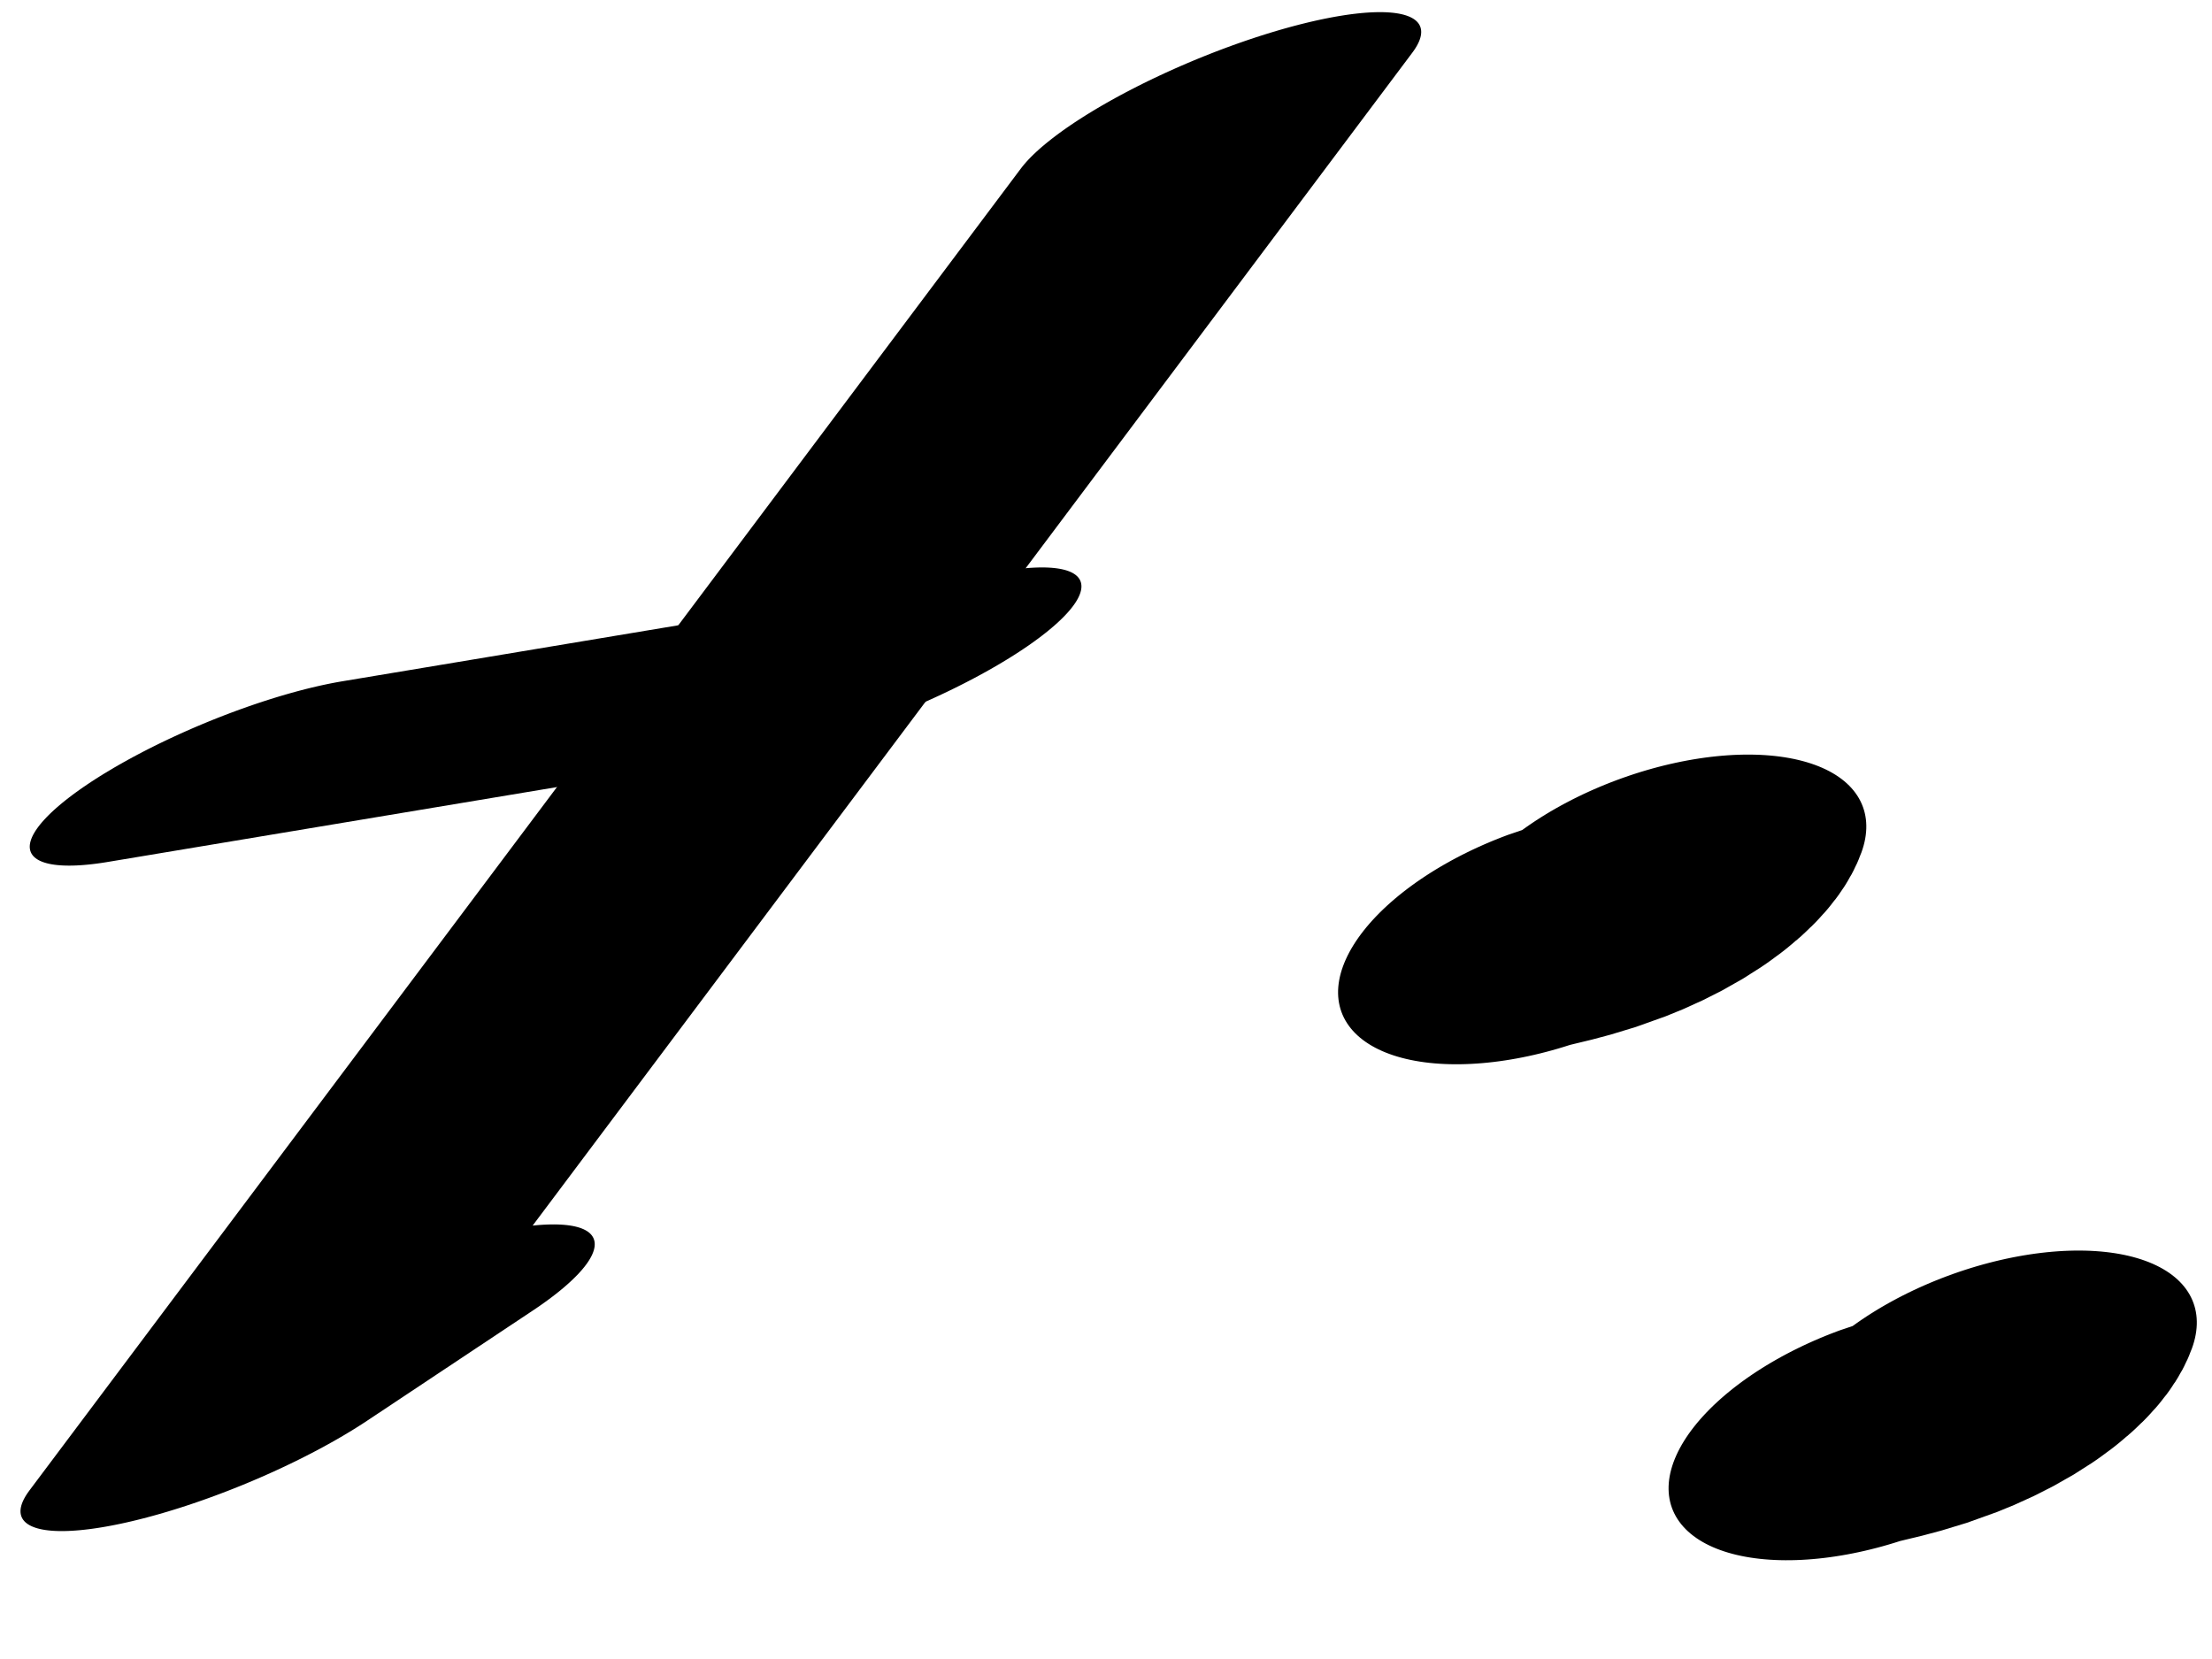
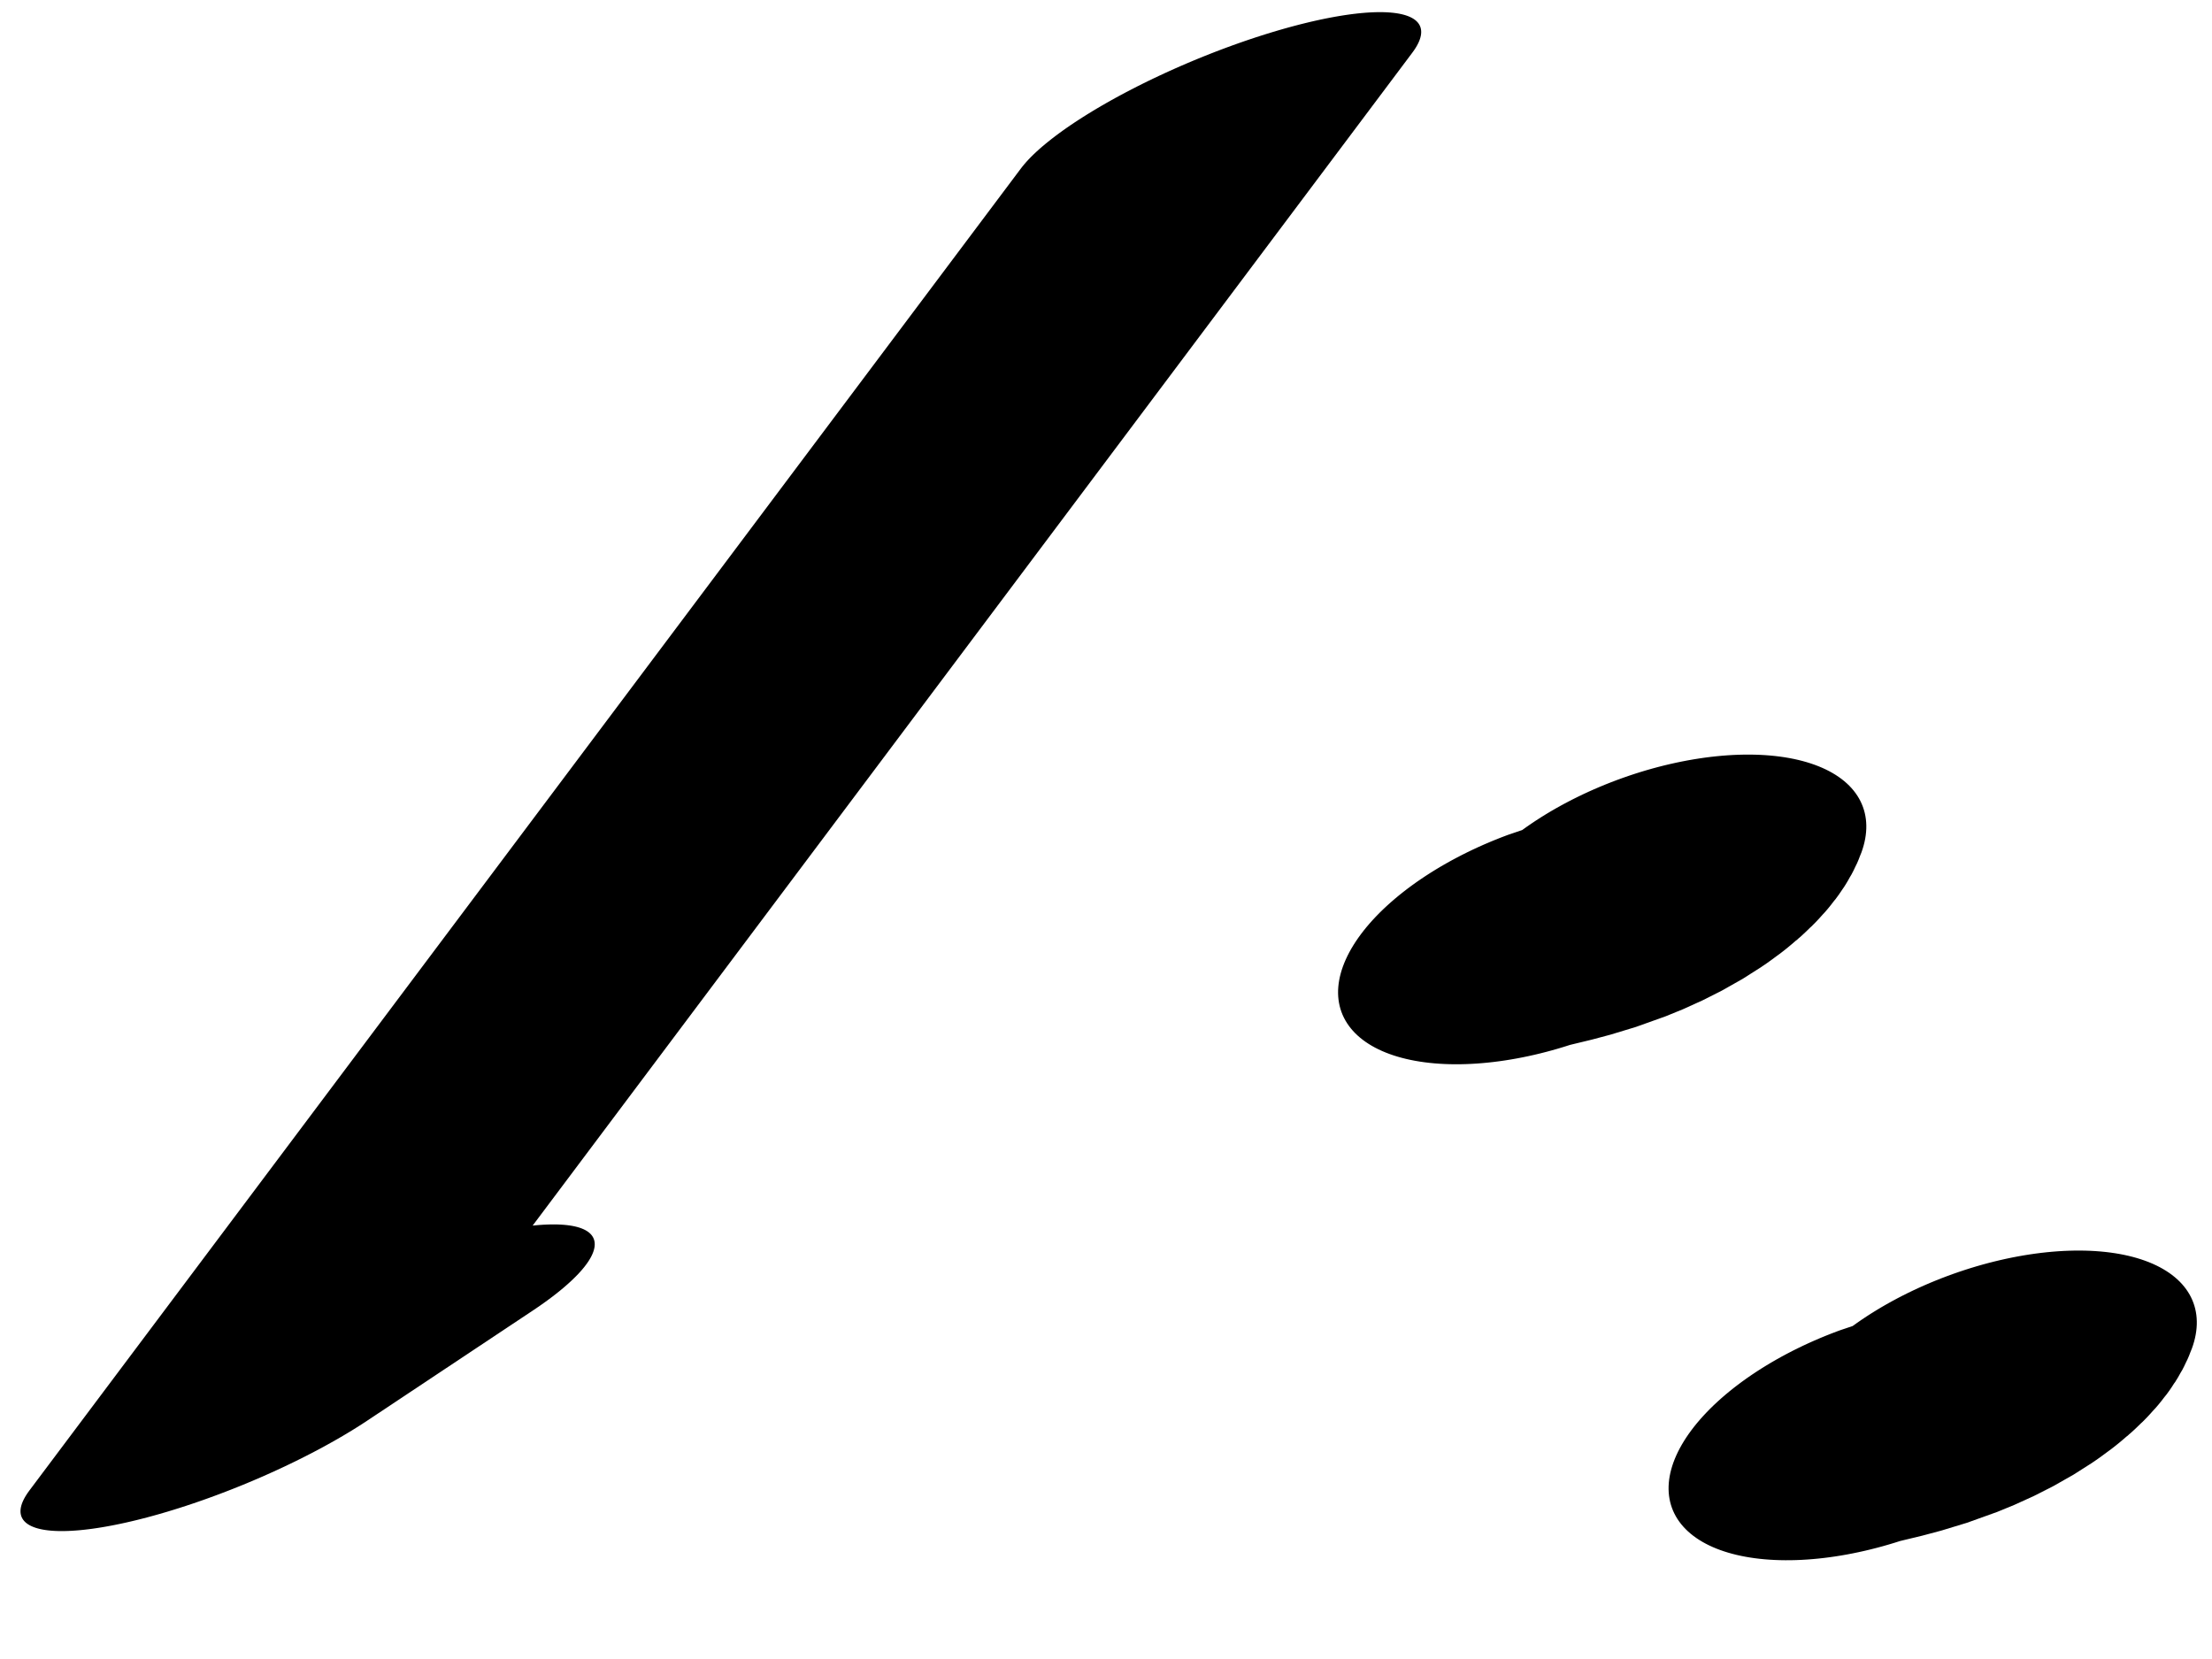
<svg xmlns="http://www.w3.org/2000/svg" width="20" height="15" viewBox="0 0 20 15">
  <path fill="none" stroke-width="32.529" stroke-linecap="round" stroke-linejoin="round" stroke="rgb(0%, 0%, 0%)" stroke-opacity="1" stroke-miterlimit="10" d="M 126.738 284.991 L 21.751 36.331 L 36.109 47.62 " transform="matrix(0.113137, -0.0468644, -0.0117155, -0.0282833, 0, 15)" />
-   <path fill="none" stroke-width="31.057" stroke-linecap="round" stroke-linejoin="round" stroke="rgb(0%, 0%, 0%)" stroke-opacity="1" stroke-miterlimit="10" d="M 40.428 216.689 L 88.63 172.041 " transform="matrix(0.113137, -0.0468632, -0.0117161, -0.0282841, 0, 15)" />
  <path fill="none" stroke-width="38.044" stroke-linecap="round" stroke-linejoin="round" stroke="rgb(0%, 0%, 0%)" stroke-opacity="1" stroke-miterlimit="10" d="M 147.818 25.943 C 151.62 25.973 155.979 22.48 158.46 28.426 " transform="matrix(0.097754, -0.0355797, -0.0177892, -0.048877, 0, 15)" />
  <path fill="none" stroke-width="38.044" stroke-linecap="round" stroke-linejoin="round" stroke="rgb(0%, 0%, 0%)" stroke-opacity="1" stroke-miterlimit="10" d="M 160.068 -74.722 C 163.905 -74.718 168.229 -78.186 170.71 -72.239 " transform="matrix(0.097754, -0.0355797, -0.0177892, -0.048877, 0, 15)" />
</svg>
